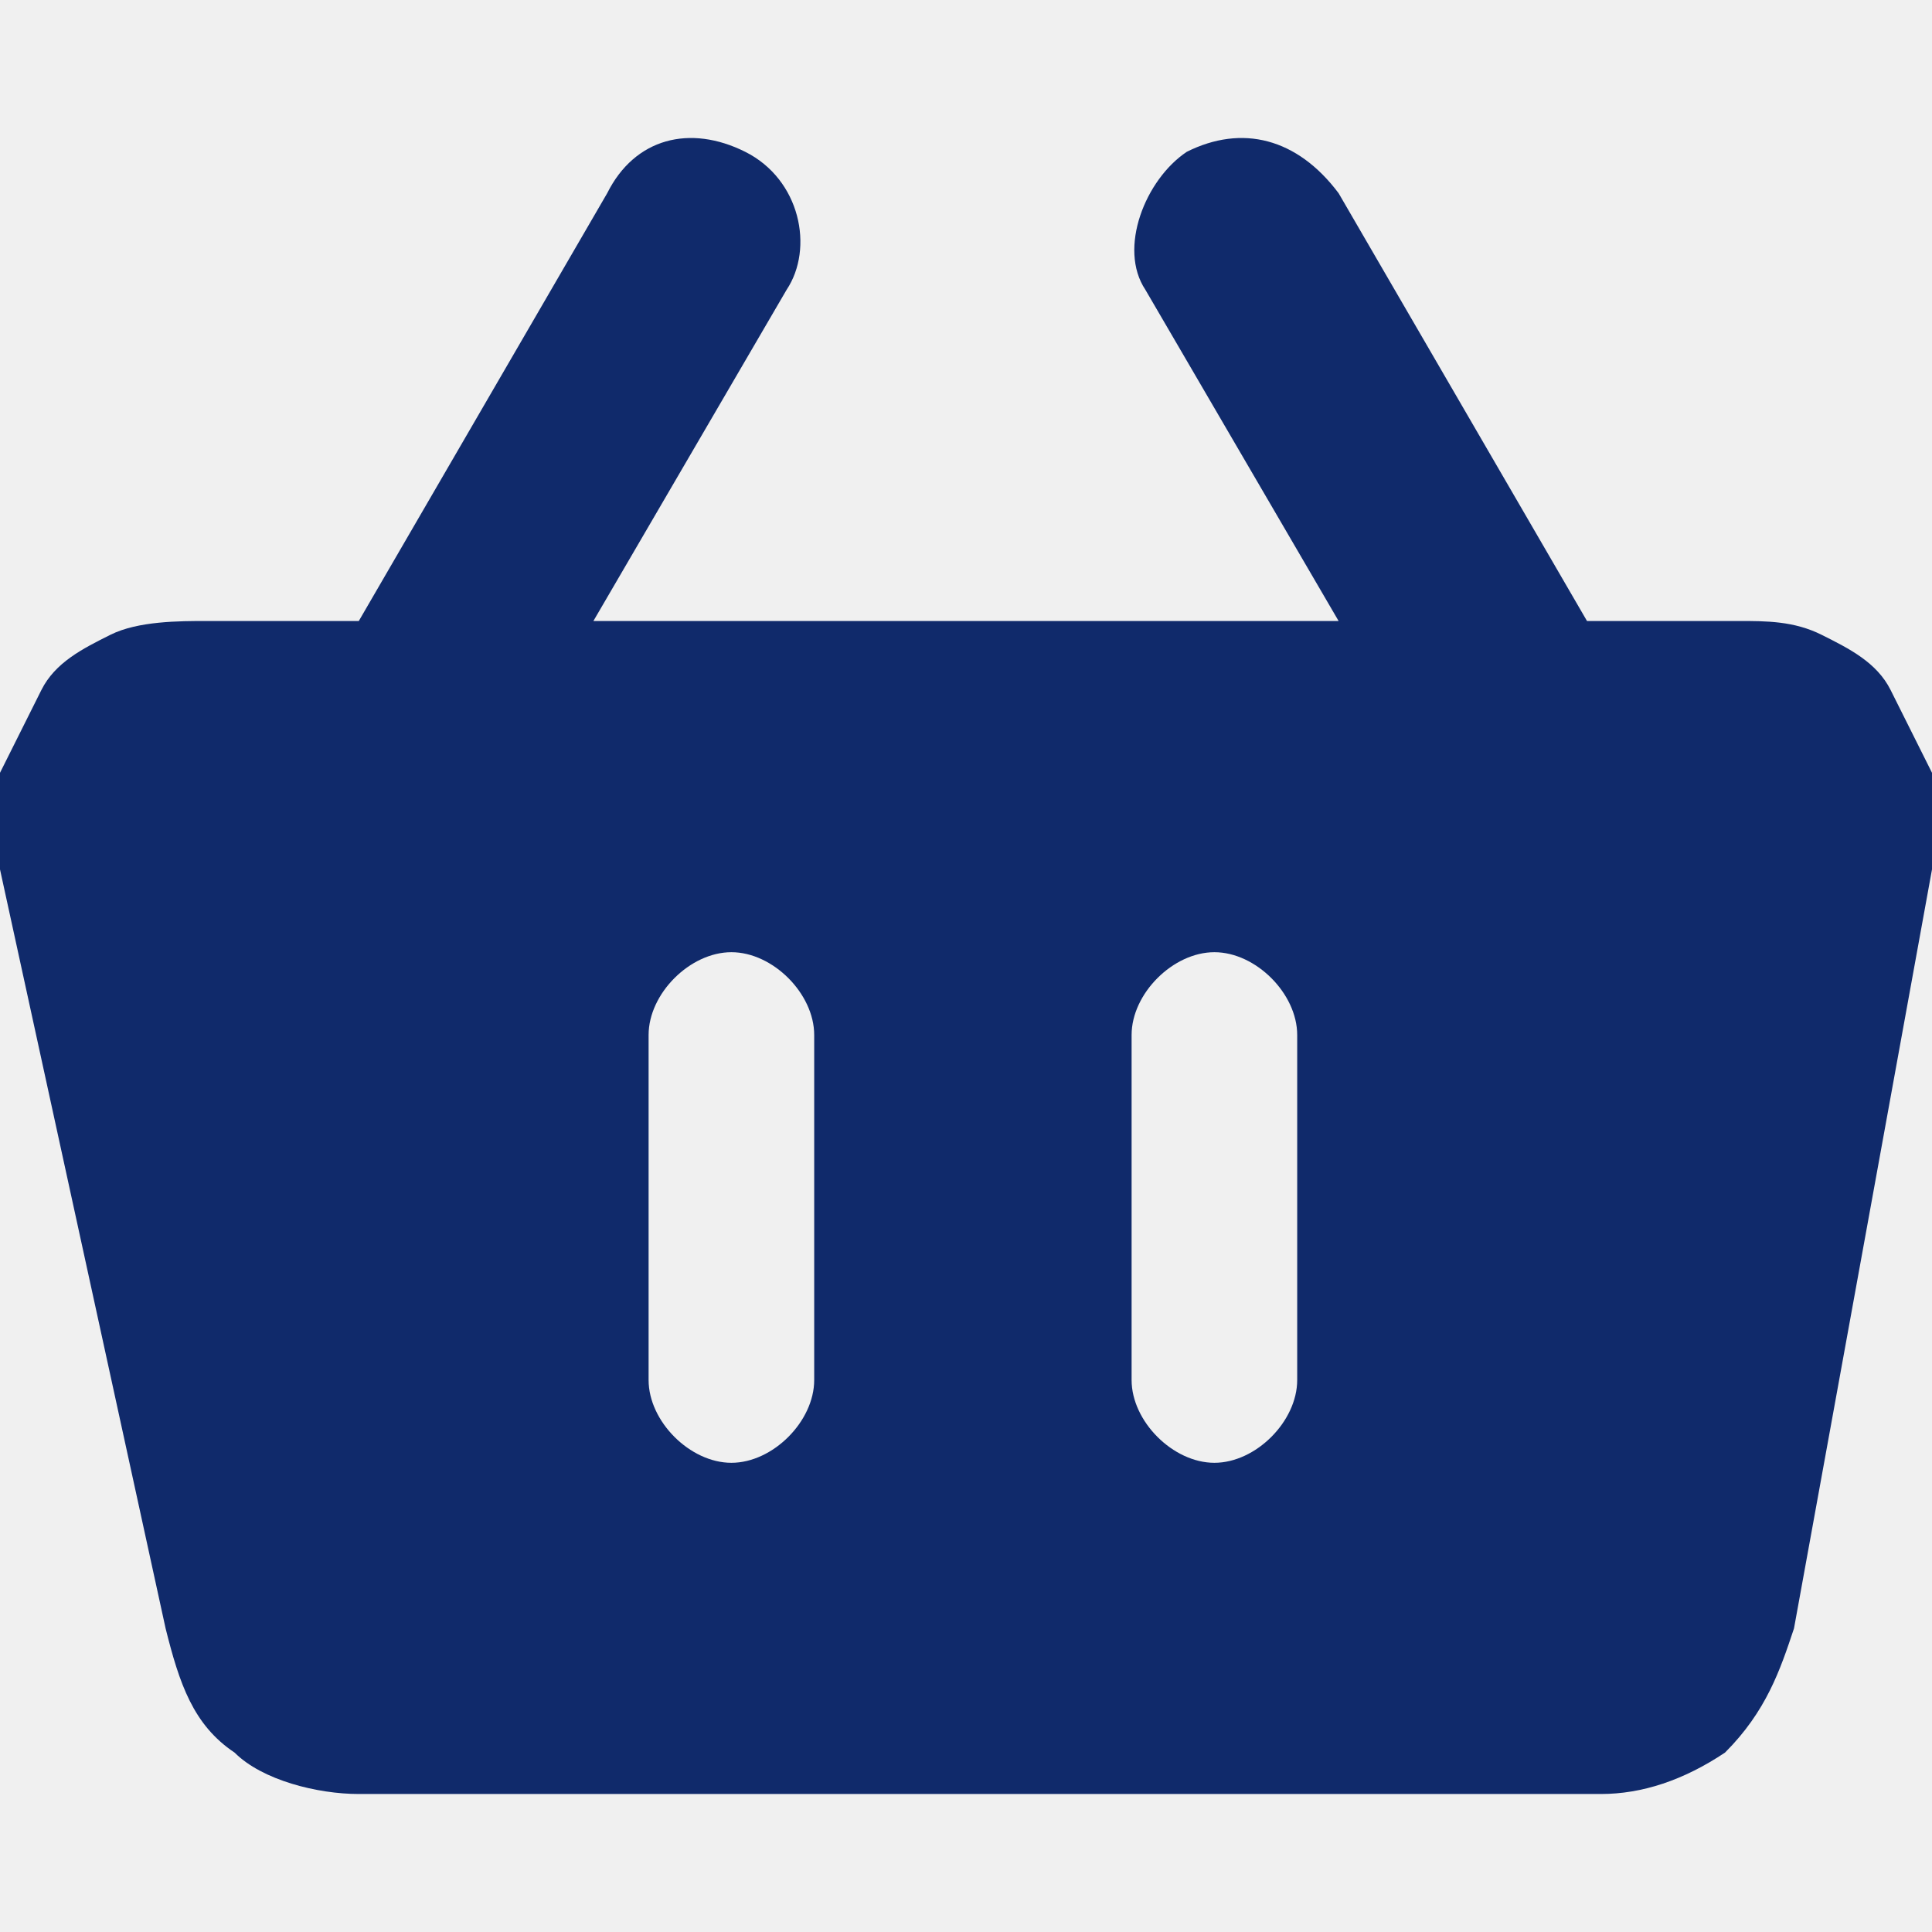
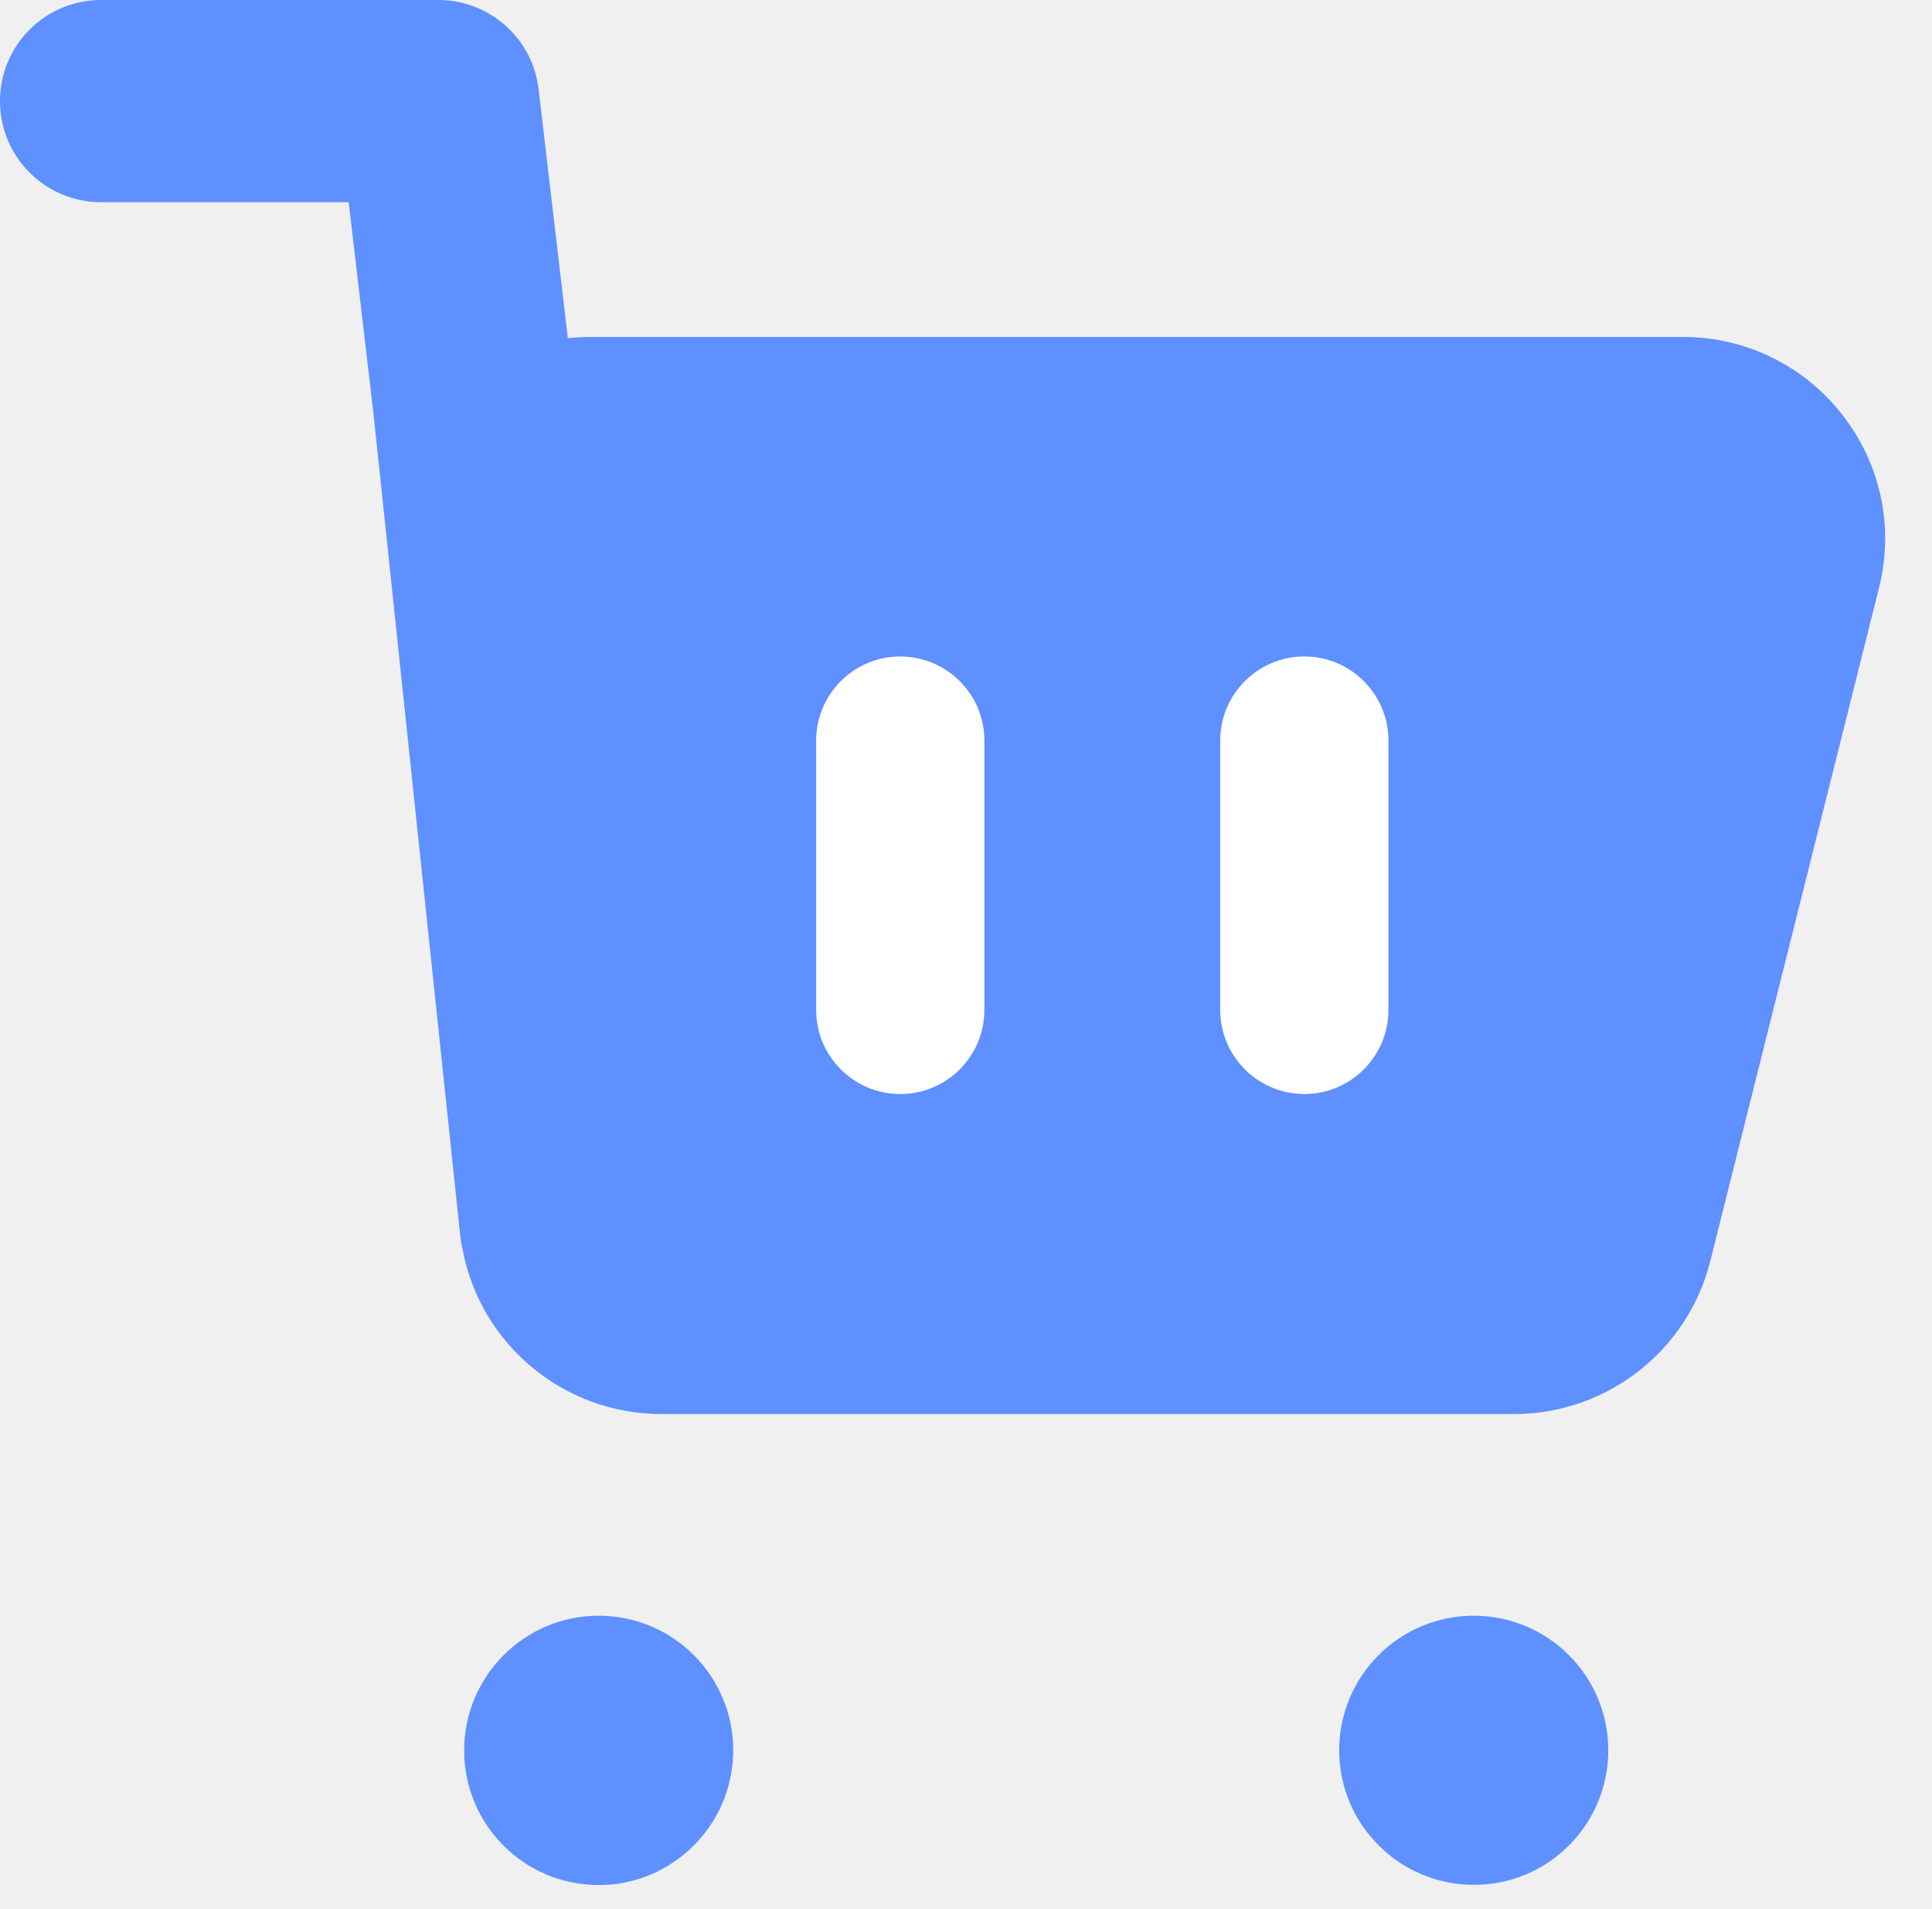
- <svg xmlns="http://www.w3.org/2000/svg" version="1.1" id="Shopping-Basket-2--Streamline-Core-Gradient" x="0px" y="0px" viewBox="0 0 14 14" style="enable-background:new 0 0 14 14;" xml:space="preserve">
-   <style type="text/css">
- 	.st0{fill-rule:evenodd;clip-rule:evenodd;fill:#102A6B;}
- </style>
-   <g id="Free_Gradient_x2F_Money_Shopping_x2F_shopping-basket-2--shopping-basket">
-     <path fill="#102A6B" d="M13.7,5c-0.1-0.2-0.3-0.3-0.5-0.4c-0.2-0.1-0.4-0.1-0.6-0.1h-1.1L9.7,1.4C9.4,1,9,0.9,8.6,1.1   c-0.3,0.2-0.5,0.7-0.3,1l1.4,2.4H4.3l1.4-2.4c0.2-0.3,0.1-0.8-0.3-1C5,0.9,4.6,1,4.4,1.4L2.6,4.5H1.5c-0.2,0-0.5,0-0.7,0.1   C0.6,4.7,0.4,4.8,0.3,5C0.2,5.2,0.1,5.4,0,5.6v0.7l1.2,5.5c0.1,0.4,0.2,0.7,0.5,0.9C1.9,12.9,2.3,13,2.6,13h9   c0.3,0,0.6-0.1,0.9-0.3c0.3-0.3,0.4-0.6,0.5-0.9l1-5.5V5.6C13.9,5.4,13.8,5.2,13.7,5z M5.9,10c0,0.3-0.3,0.6-0.6,0.6   c-0.3,0-0.6-0.3-0.6-0.6V7.5c0-0.3,0.3-0.6,0.6-0.6c0.3,0,0.6,0.3,0.6,0.6V10z M9.4,10c0,0.3-0.3,0.6-0.6,0.6   c-0.3,0-0.6-0.3-0.6-0.6V7.5c0-0.3,0.3-0.6,0.6-0.6c0.3,0,0.6,0.3,0.6,0.6V10z" />
+ <svg xmlns="http://www.w3.org/2000/svg" version="1.1" id="Layer_1" x="0px" y="0px" viewBox="0 0 820 810" xml:space="preserve">
+   <g id="Free_Gradient_x2F_Money_Shopping_x2F_shopping-cart-3--shopping-cart-checkout">
+     <path fill="#5E90FF" d="M42.9,0C19.2,0,0,19.2,0,42.9s19.2,42.9,42.9,42.9H148l10.6,90.5l36.8,348.6   c0.2,1.9,0.5,3.8,1,5.6c7.6,40.1,42.9,69.6,84.3,69.6h361.9c39.3,0,73.7-26.7,83.3-64.9l71.6-285.7C811.1,195.3,770,143,714.2,143   H250.3c-3.2,0-6.3,0.2-9.3,0.5L228.6,37.9C226.1,16.3,207.8,0,186,0H42.9z" />
+     <path fill="white" d="M382.1,278.6c19.7,0,35.7,16,35.7,35.7v114.3   c0,19.7-16,35.7-35.7,35.7s-35.7-16-35.7-35.7V314.3C346.4,294.6,362.4,278.6,382.1,278.6z" />
+     <path fill="white" d="M589.3,314.3c0-19.7-16-35.7-35.7-35.7   s-35.7,16-35.7,35.7v114.3c0,19.7,16,35.7,35.7,35.7s35.7-16,35.7-35.7V314.3z" />
+     <path fill="#5E90FF" d="M682.6,742.8c0-31.6-25.6-57.1-57.1-57.1   c-31.6,0-57.1,25.6-57.1,57.1s25.6,57.1,57.1,57.1C657,800,682.6,774.4,682.6,742.8z" />
+     <path fill="#5E90FF" d="M254.1,685.7c31.6,0,57.1,25.6,57.1,57.1   S285.6,800,254.1,800c-31.6,0-57.1-25.6-57.1-57.1S222.5,685.7,254.1,685.7z" />
  </g>
</svg>
